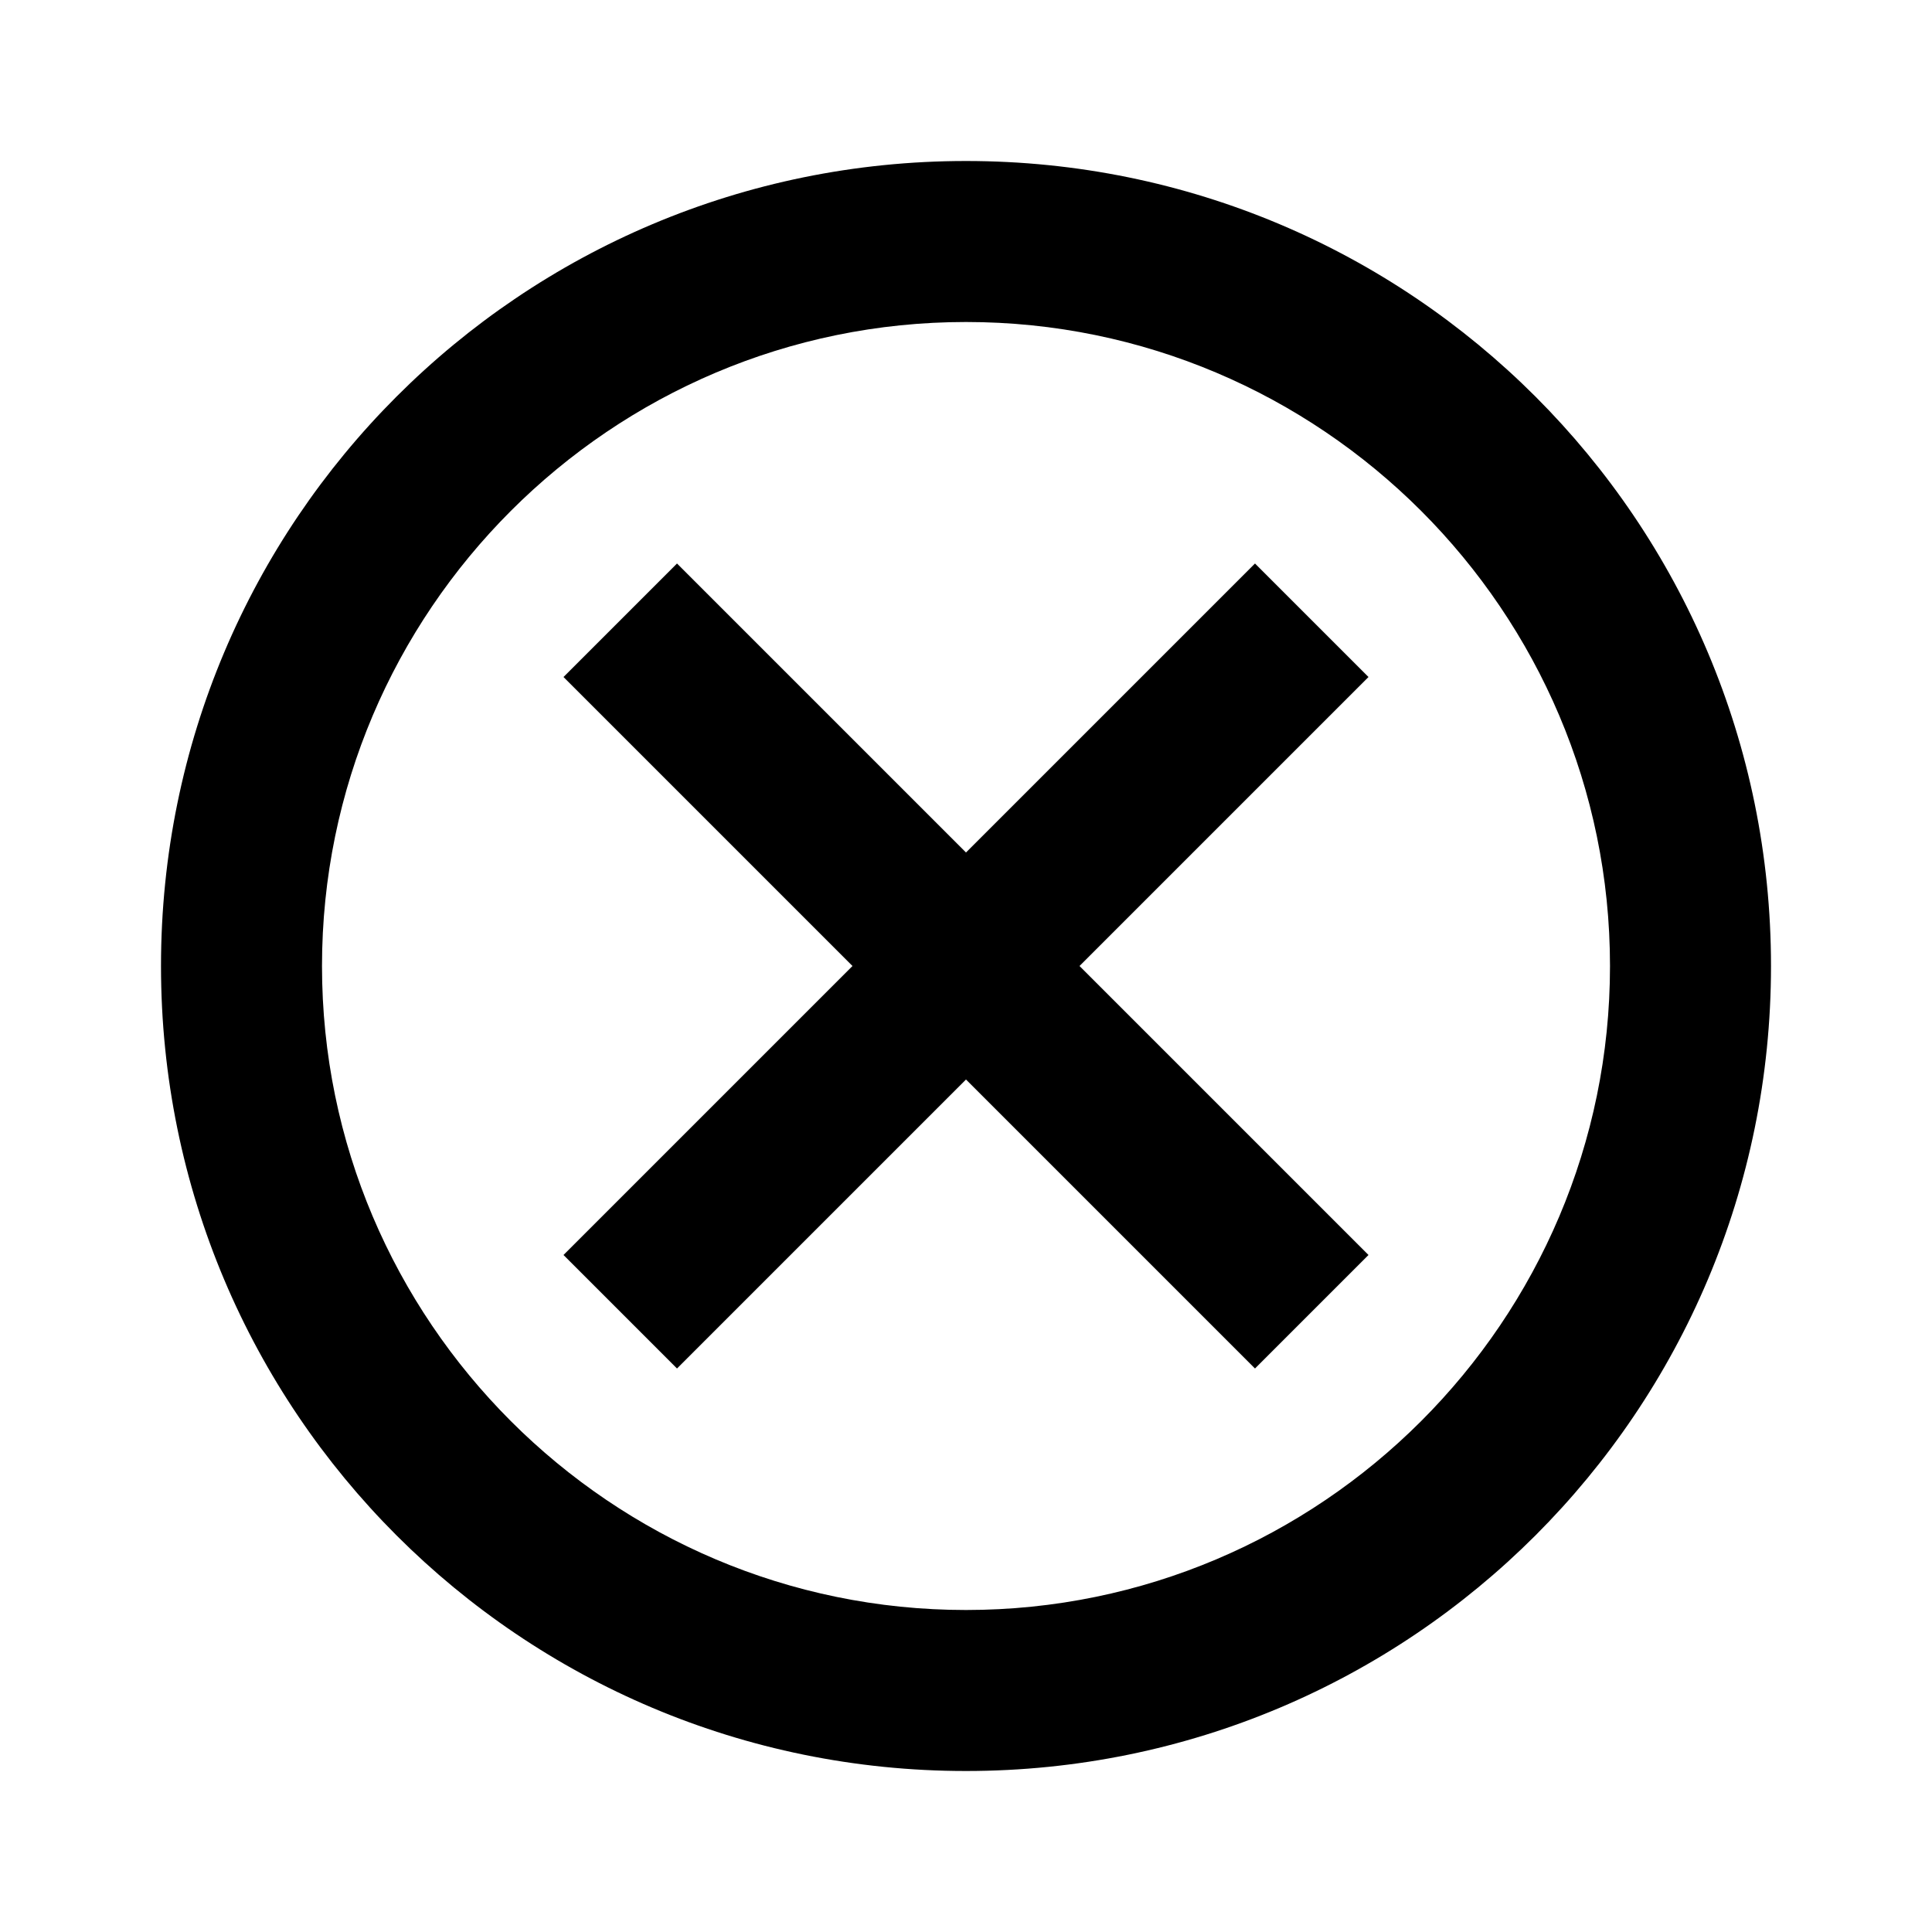
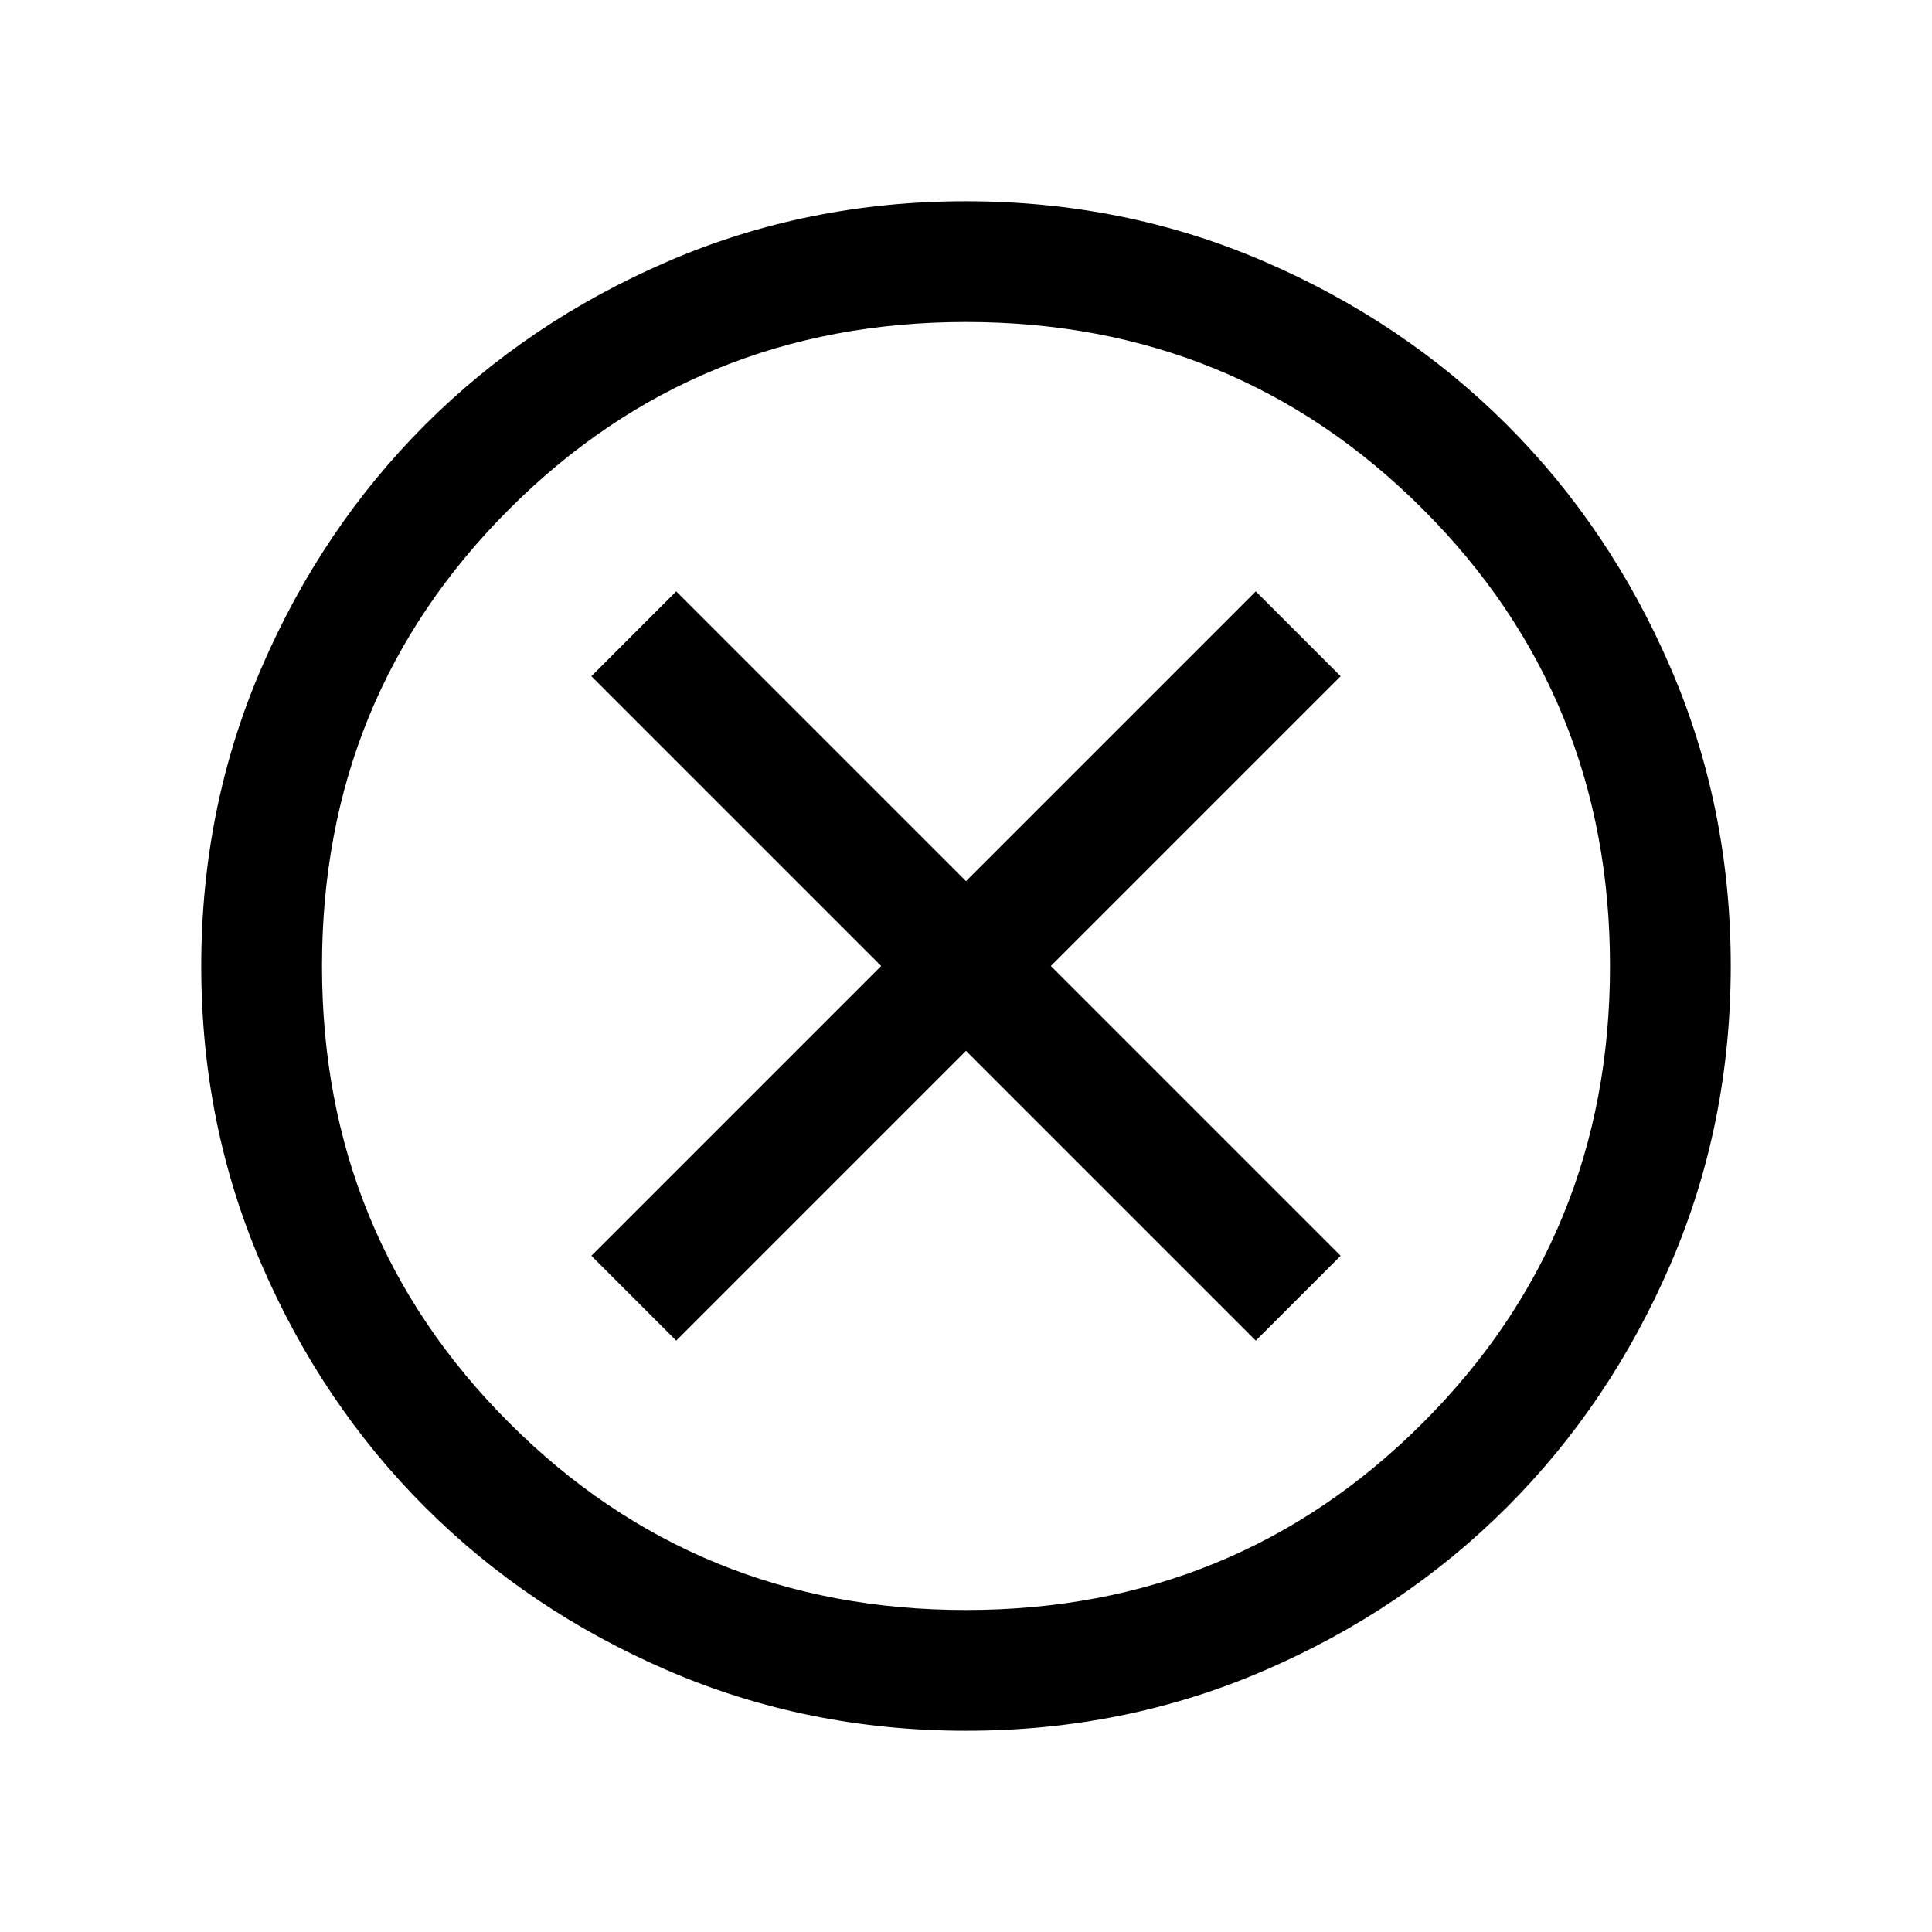
- <svg xmlns="http://www.w3.org/2000/svg" height="24px" viewBox="0 0 24 24" width="24px" fill="#000000">
-   <path d="M0 0h24v24H0V0z" fill="none" opacity=".87" />
-   <path d="M12 2C6.47 2 2 6.47 2 12s4.47 10 10 10 10-4.47 10-10S17.53 2 12 2zm0 18c-4.41 0-8-3.59-8-8s3.59-8 8-8 8 3.59 8 8-3.59 8-8 8zm3.59-13L12 10.59 8.41 7 7 8.41 10.59 12 7 15.59 8.41 17 12 13.41 15.59 17 17 15.59 13.41 12 17 8.41z" />
+ <svg xmlns="http://www.w3.org/2000/svg" height="24px" viewBox="0 -960 960 960" width="24px" fill="#000000">
+   <path d="m336-293.85 144-144 144 144L666.15-336l-144-144 144-144L624-666.15l-144 144-144-144L293.85-624l144 144-144 144L336-293.85ZM480.07-100q-78.84 0-148.21-29.92t-120.68-81.21q-51.31-51.29-81.25-120.63Q100-401.1 100-479.93q0-78.84 29.92-148.21t81.21-120.68q51.29-51.31 120.63-81.25Q401.1-860 479.93-860q78.84 0 148.21 29.92t120.68 81.21q51.31 51.29 81.25 120.63Q860-558.9 860-480.07q0 78.84-29.92 148.21t-81.21 120.68q-51.29 51.31-120.63 81.25Q558.9-100 480.07-100Zm-.07-60q134 0 227-93t93-227q0-134-93-227t-227-93q-134 0-227 93t-93 227q0 134 93 227t227 93Zm0-320Z" />
</svg>
